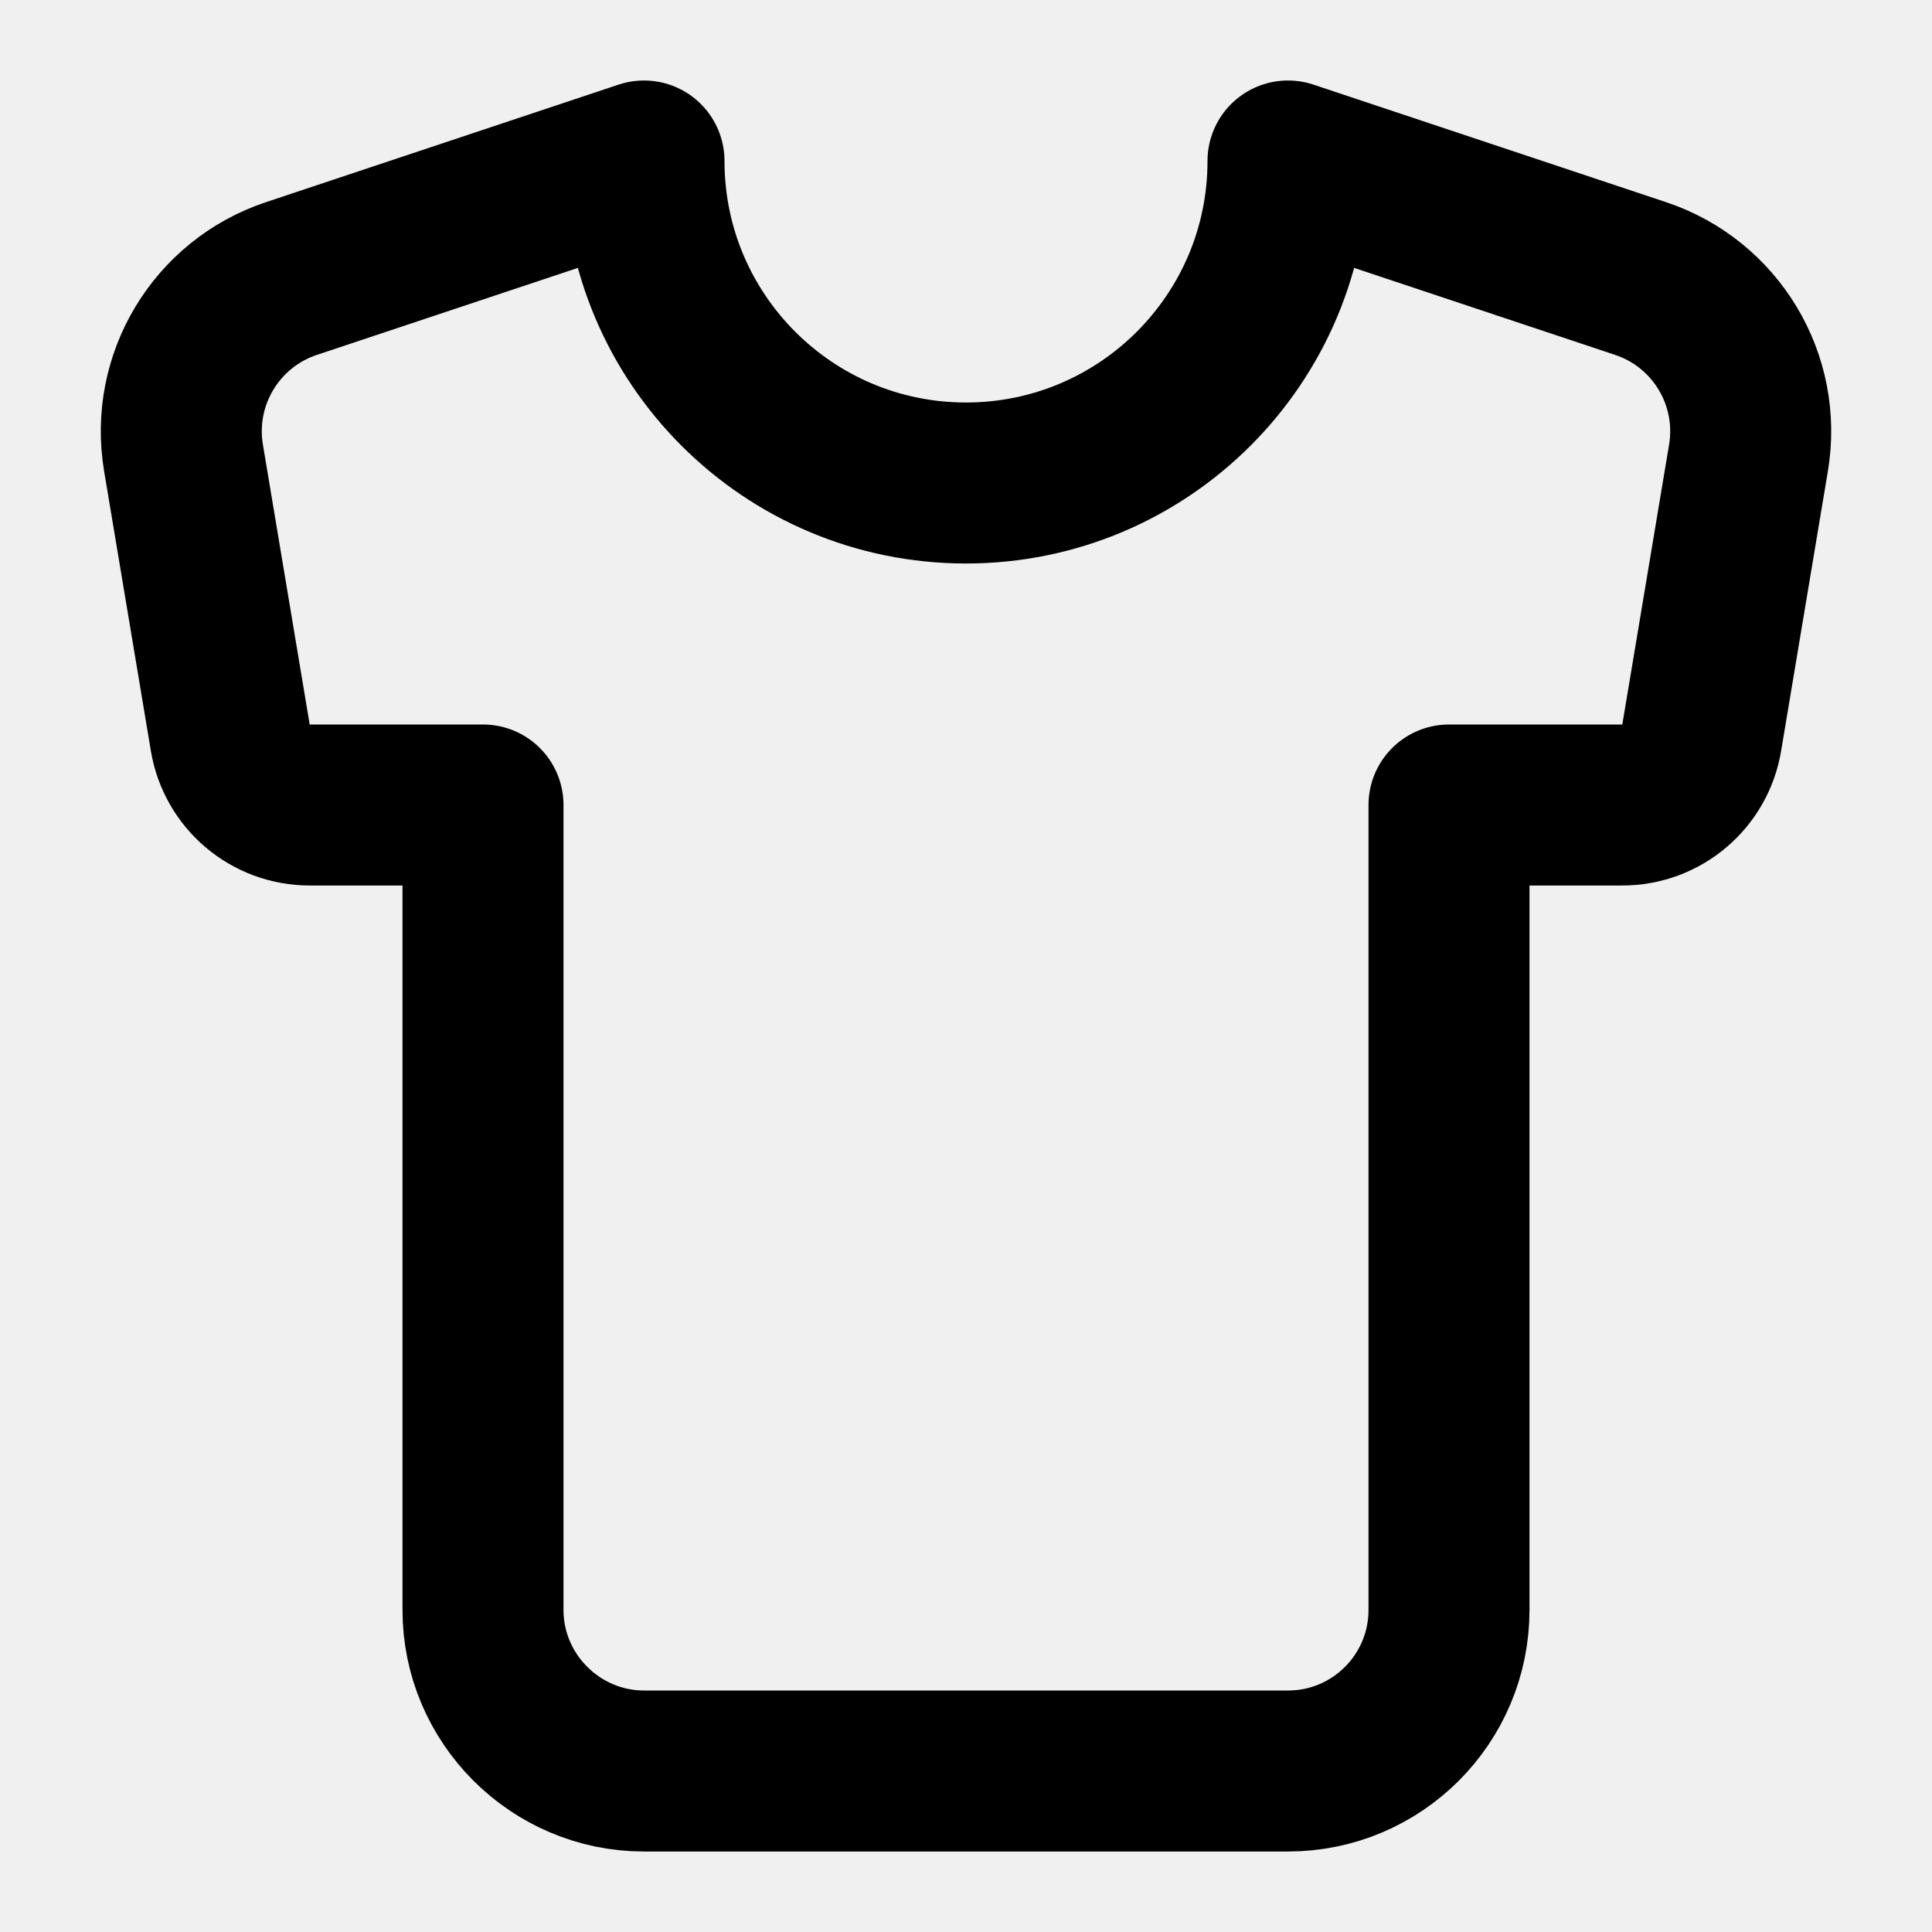
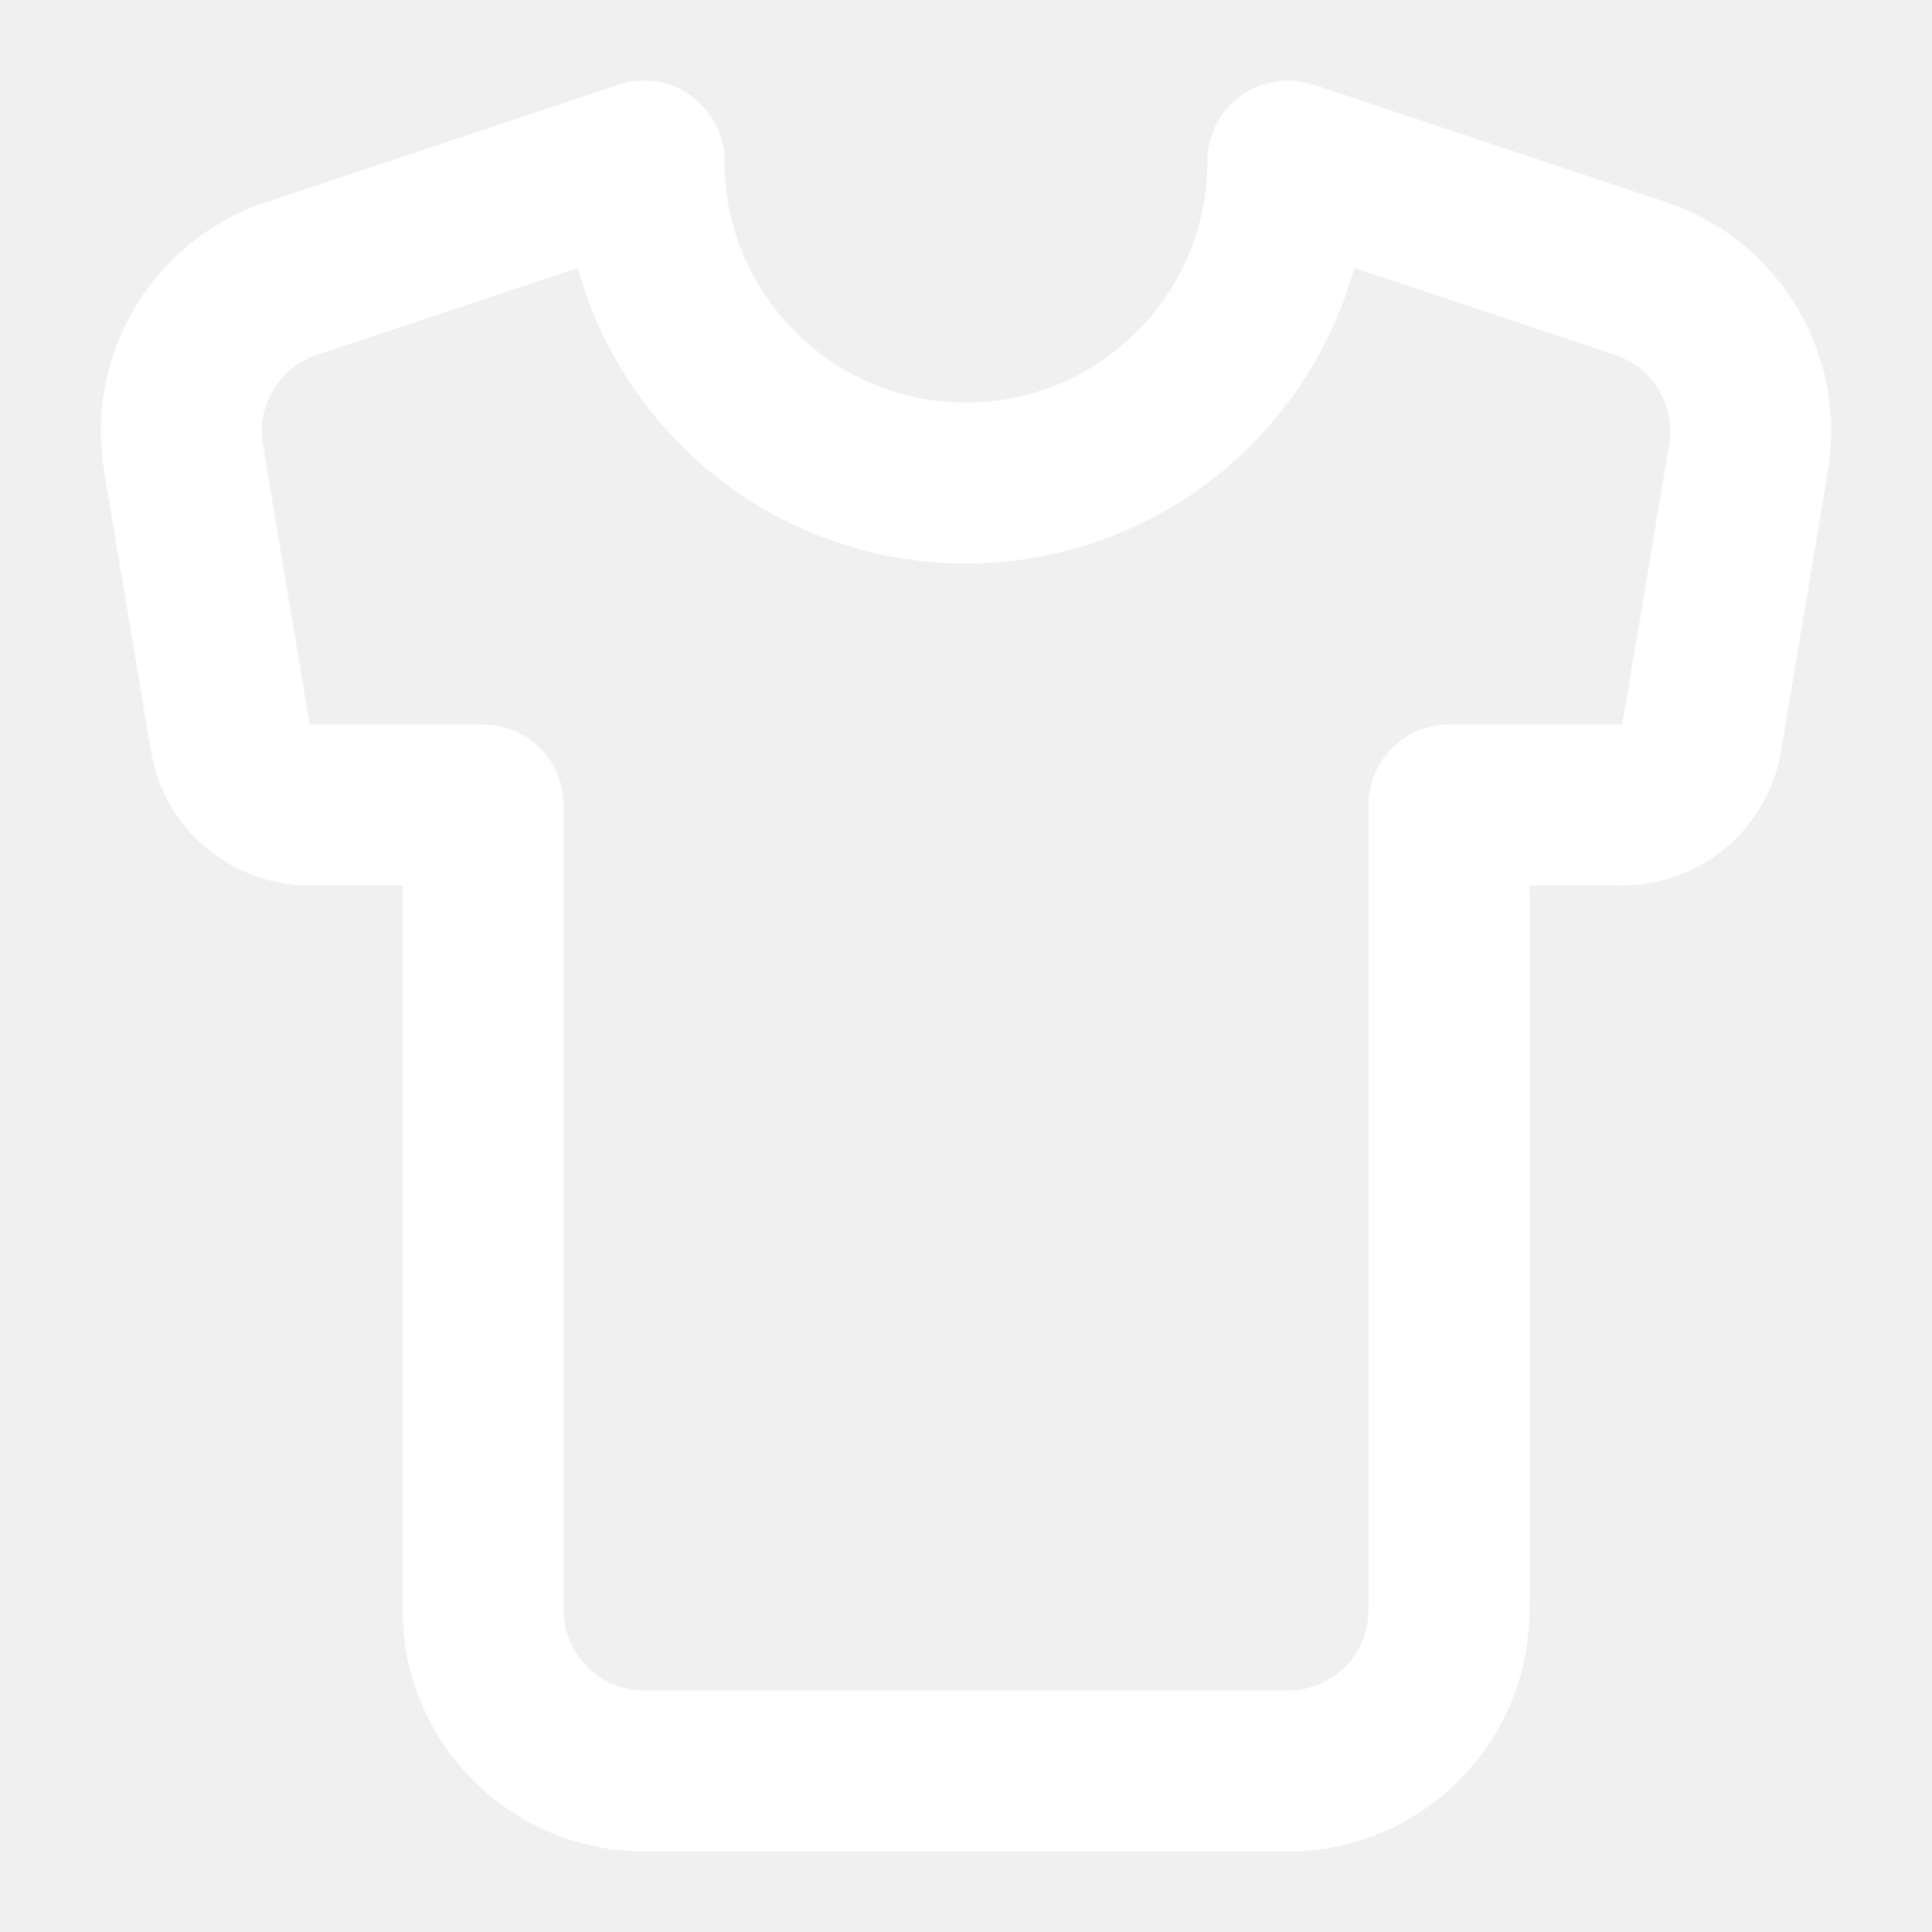
- <svg xmlns="http://www.w3.org/2000/svg" width="24" height="24" viewBox="0 0 24 24" fill="none" stroke="currentColor" stroke-width="2" stroke-linecap="round" stroke-linejoin="round" class="lucide lucide-shirt-icon lucide-shirt">
+ <svg xmlns="http://www.w3.org/2000/svg" width="24" height="24" viewBox="0 0 24 24" fill="none" stroke="#ffffff" stroke-width="2" stroke-linecap="round" stroke-linejoin="round" class="lucide lucide-shirt-icon lucide-shirt">
  <path d="M20.38 3.46 16 2a4 4 0 0 1-8 0L3.62 3.46a2 2 0 0 0-1.34 2.23l.58 3.47a1 1 0 0 0 .99.84H6v10c0 1.1.9 2 2 2h8a2 2 0 0 0 2-2V10h2.15a1 1 0 0 0 .99-.84l.58-3.47a2 2 0 0 0-1.34-2.23z" />
</svg>
